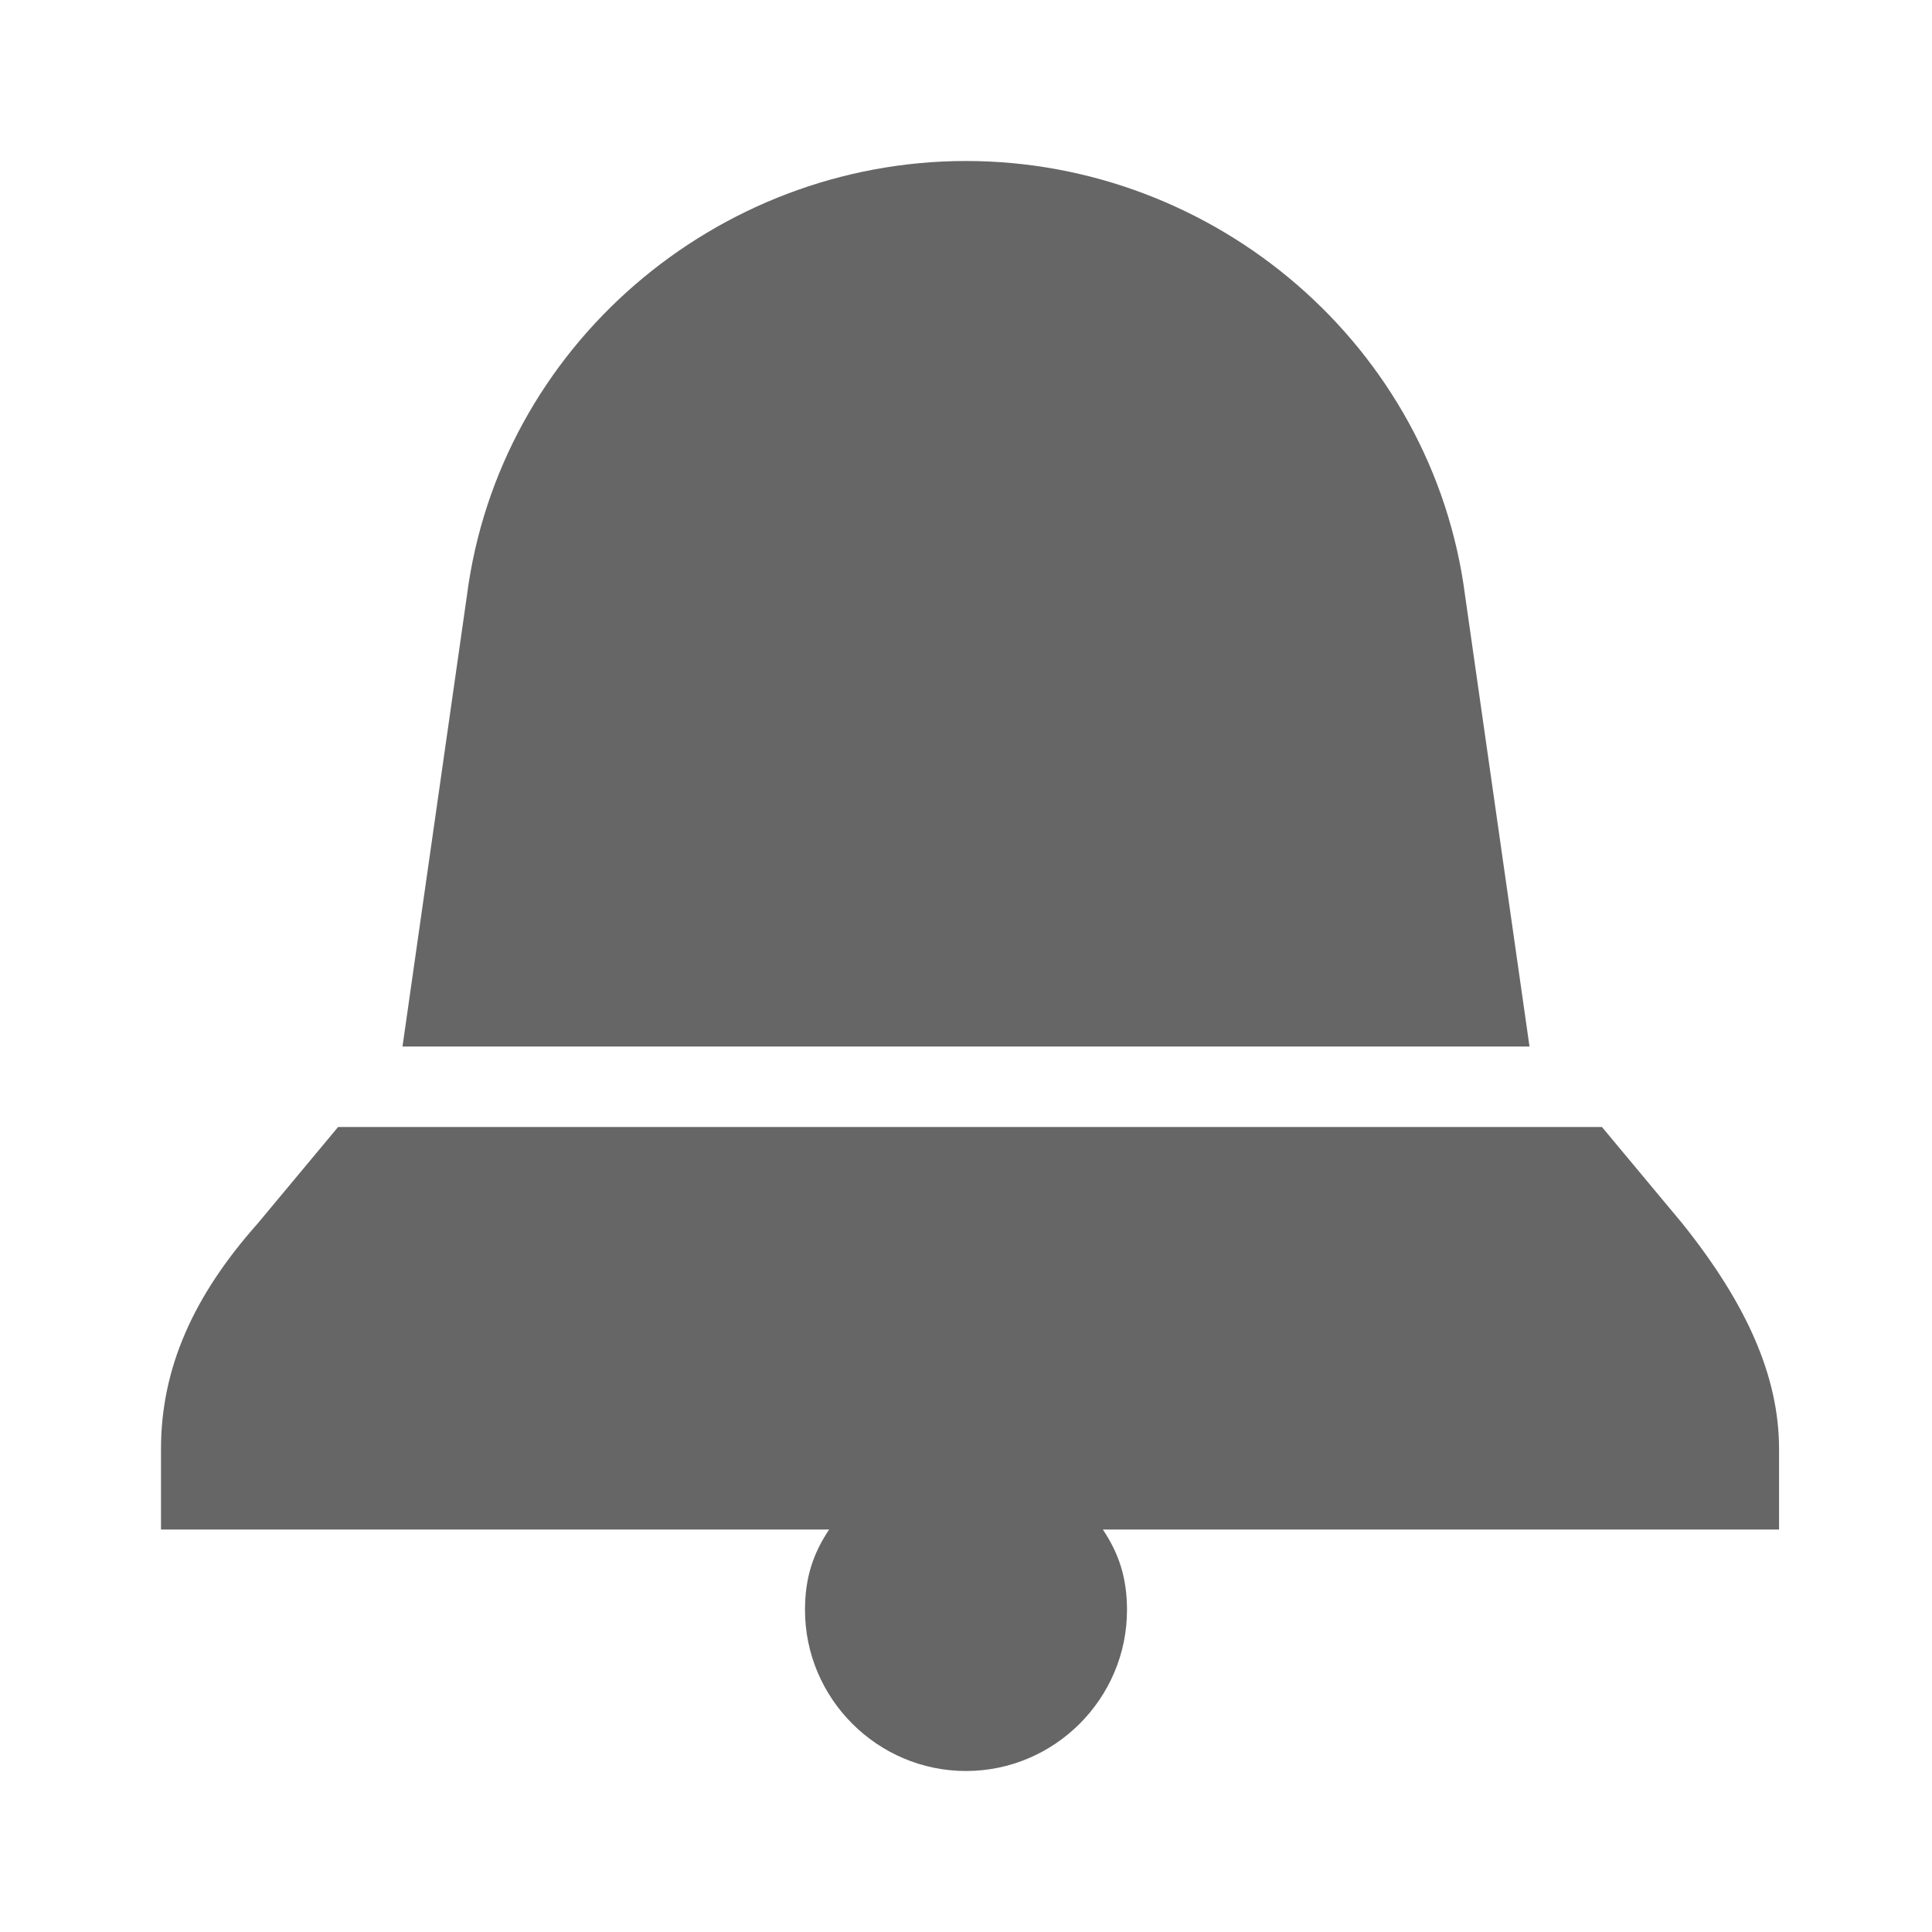
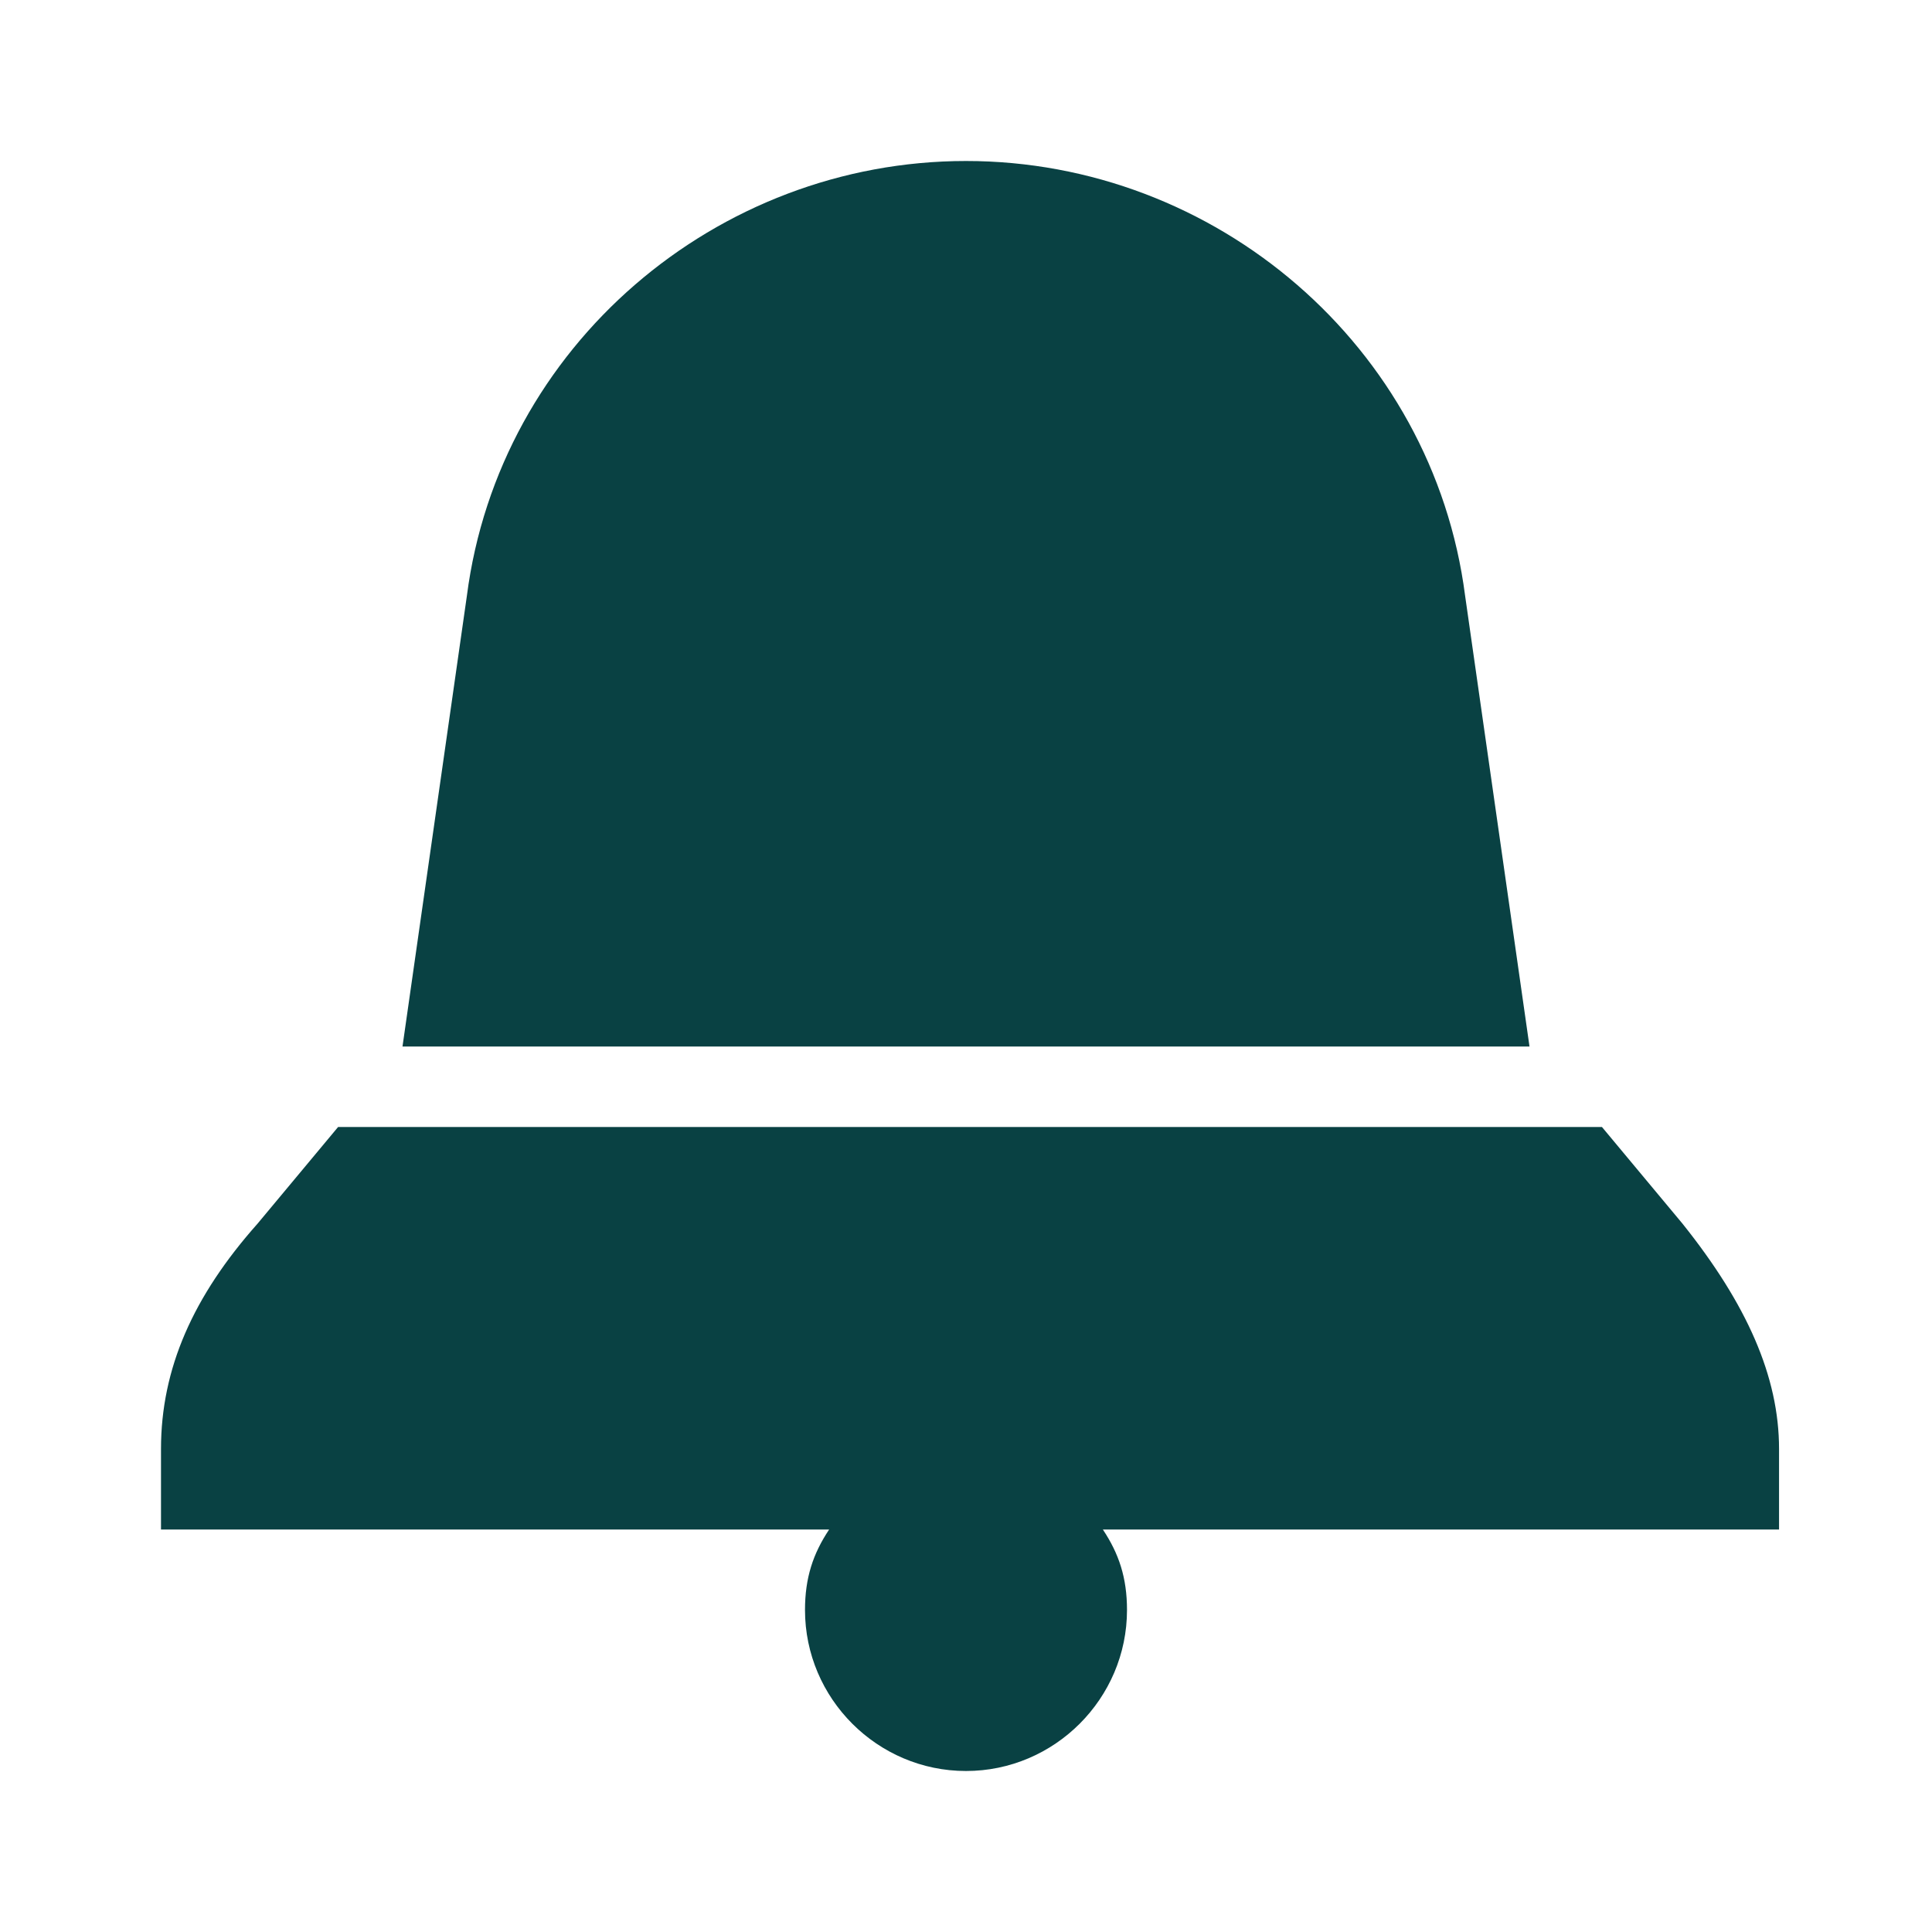
- <svg xmlns="http://www.w3.org/2000/svg" height="24" width="24" fill="rgba(0,0,0,0.6)">
+ <svg xmlns="http://www.w3.org/2000/svg" height="24" width="24" fill="#094143">
  <path d="M13.7 19C13.9 19.3 14 19.6 14 20C14 21.1 13.1 22 12 22C10.9 22 10 21.1 10 20C10 19.6 10.1 19.3 10.3 19H2V18C2 17 2.4 16.1 3.2 15.2L4.2 14H19.9L20.9 15.2C21.7 16.2 22.1 17.1 22.1 18V19H13.7ZM18.2 7.4C17.8 4.3 15.1 2 12 2C8.9 2 6.2 4.3 5.8 7.4L5 13H19L18.2 7.4Z" />
</svg>
